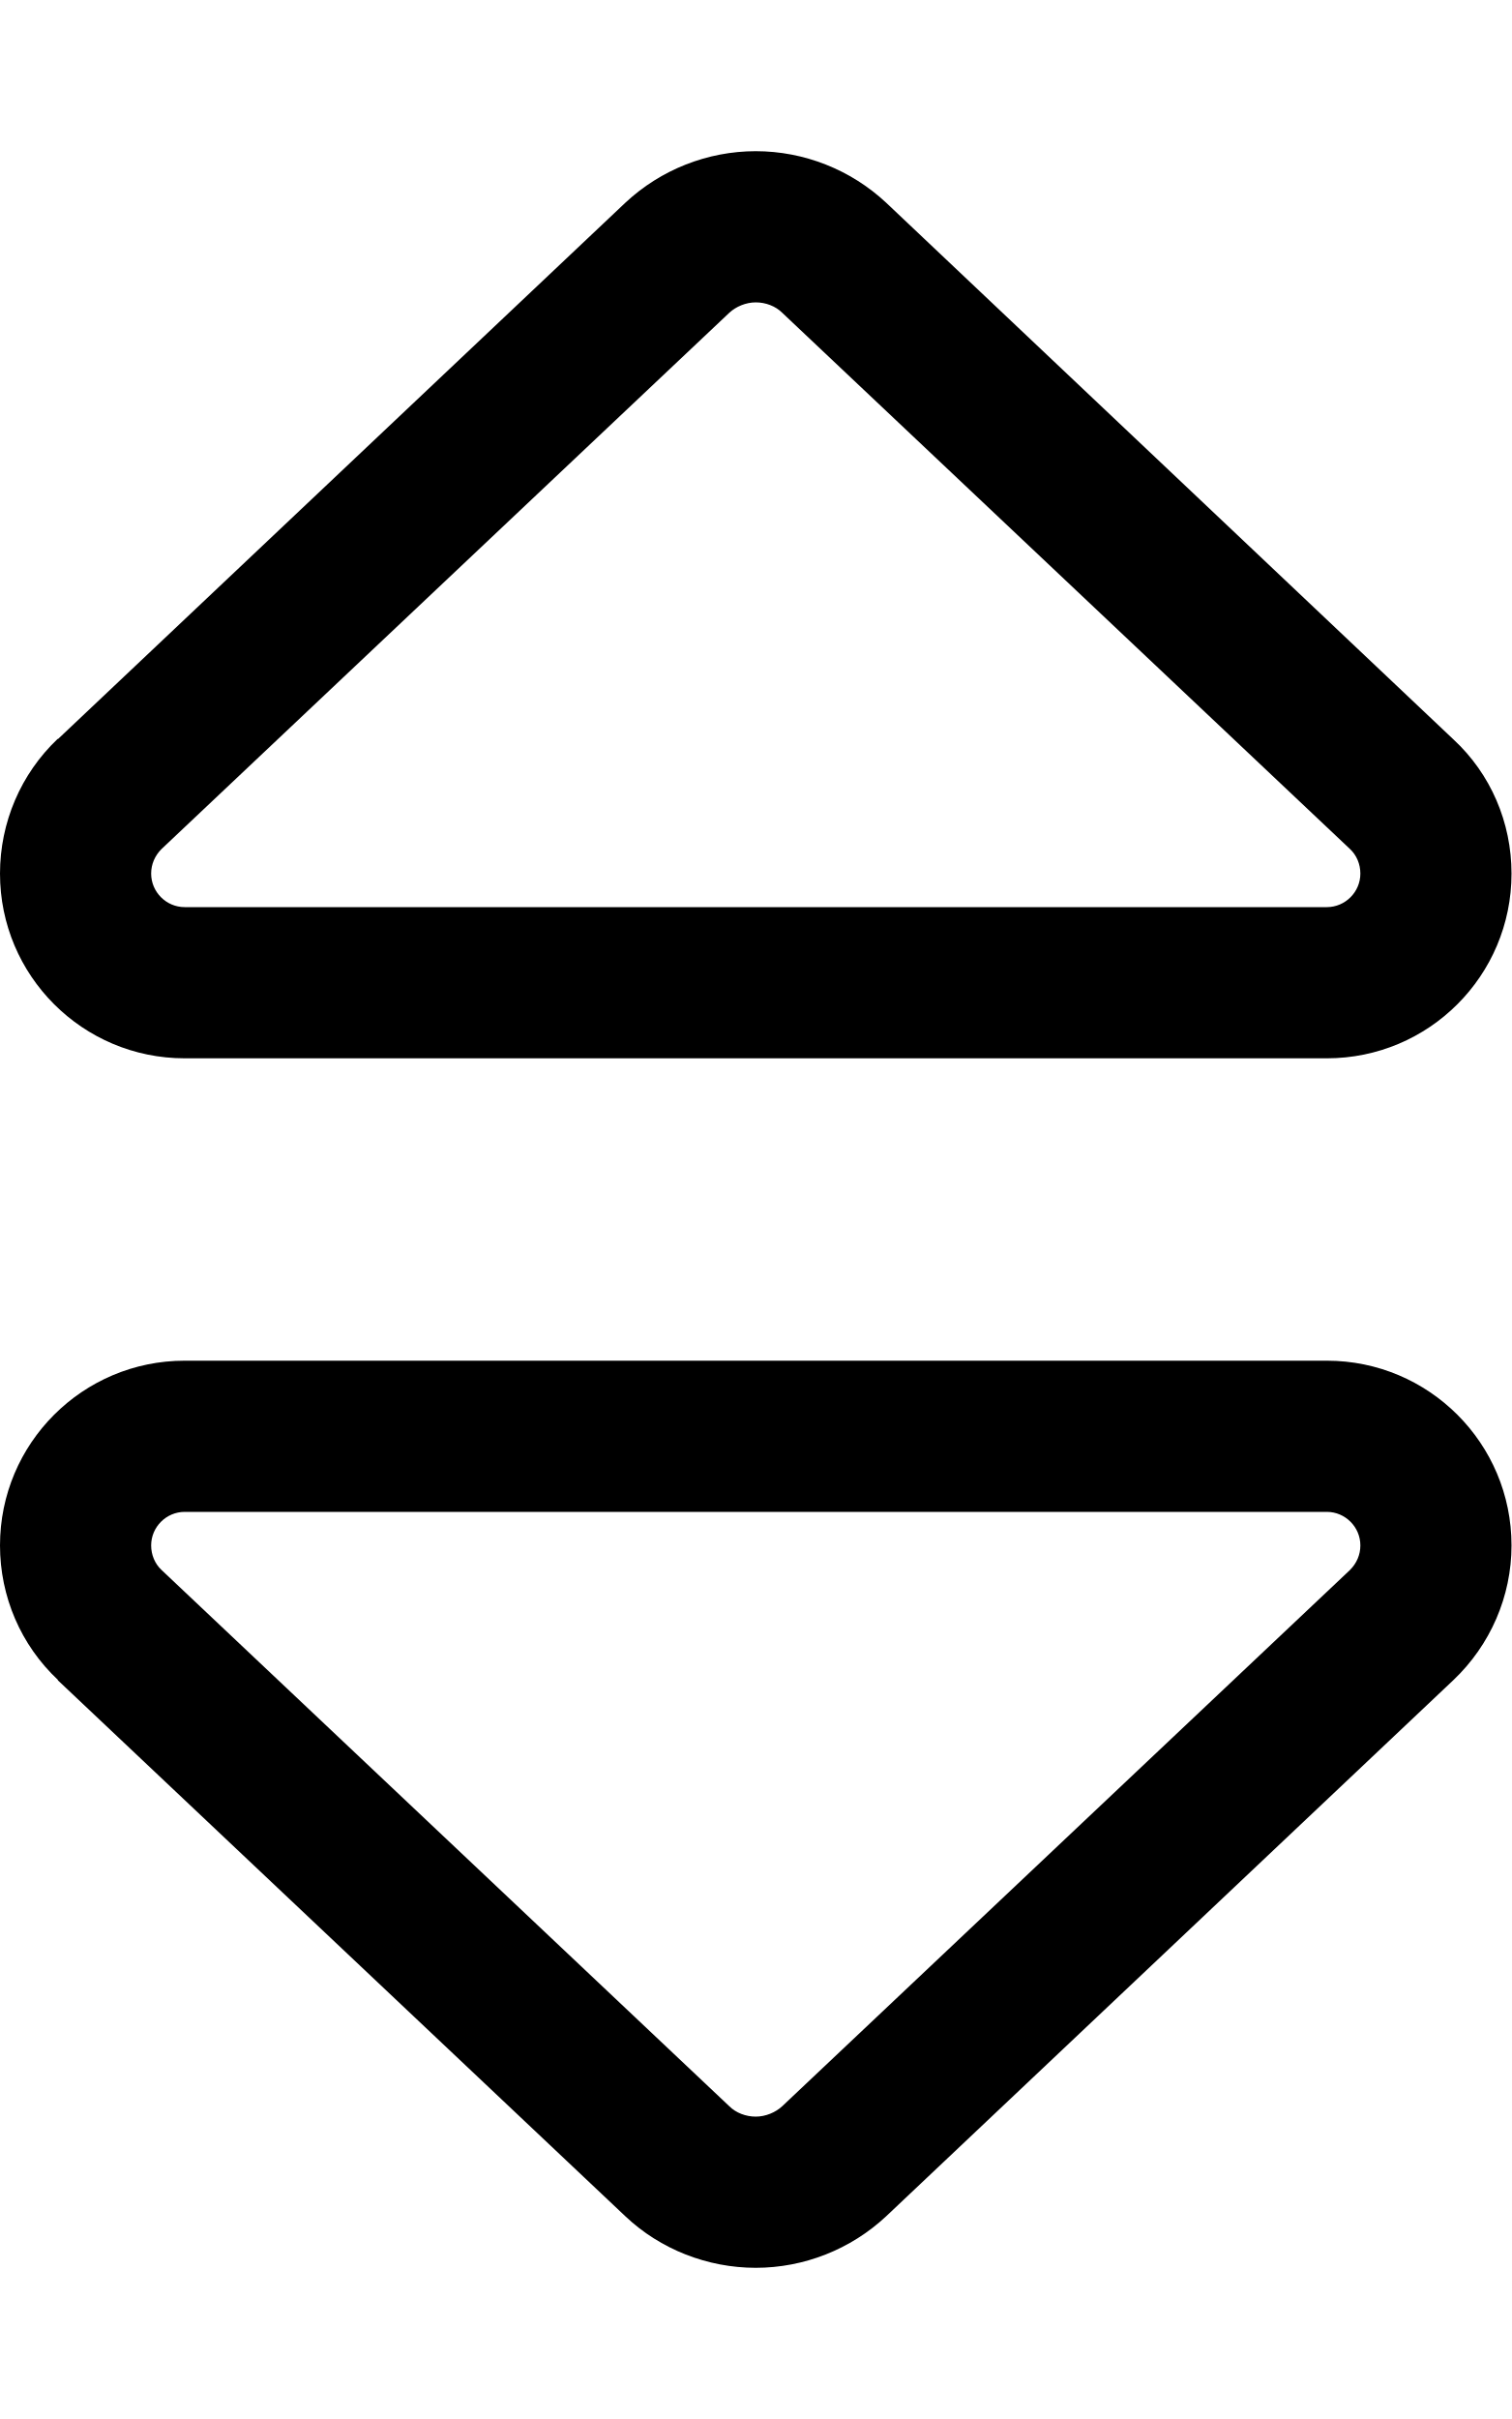
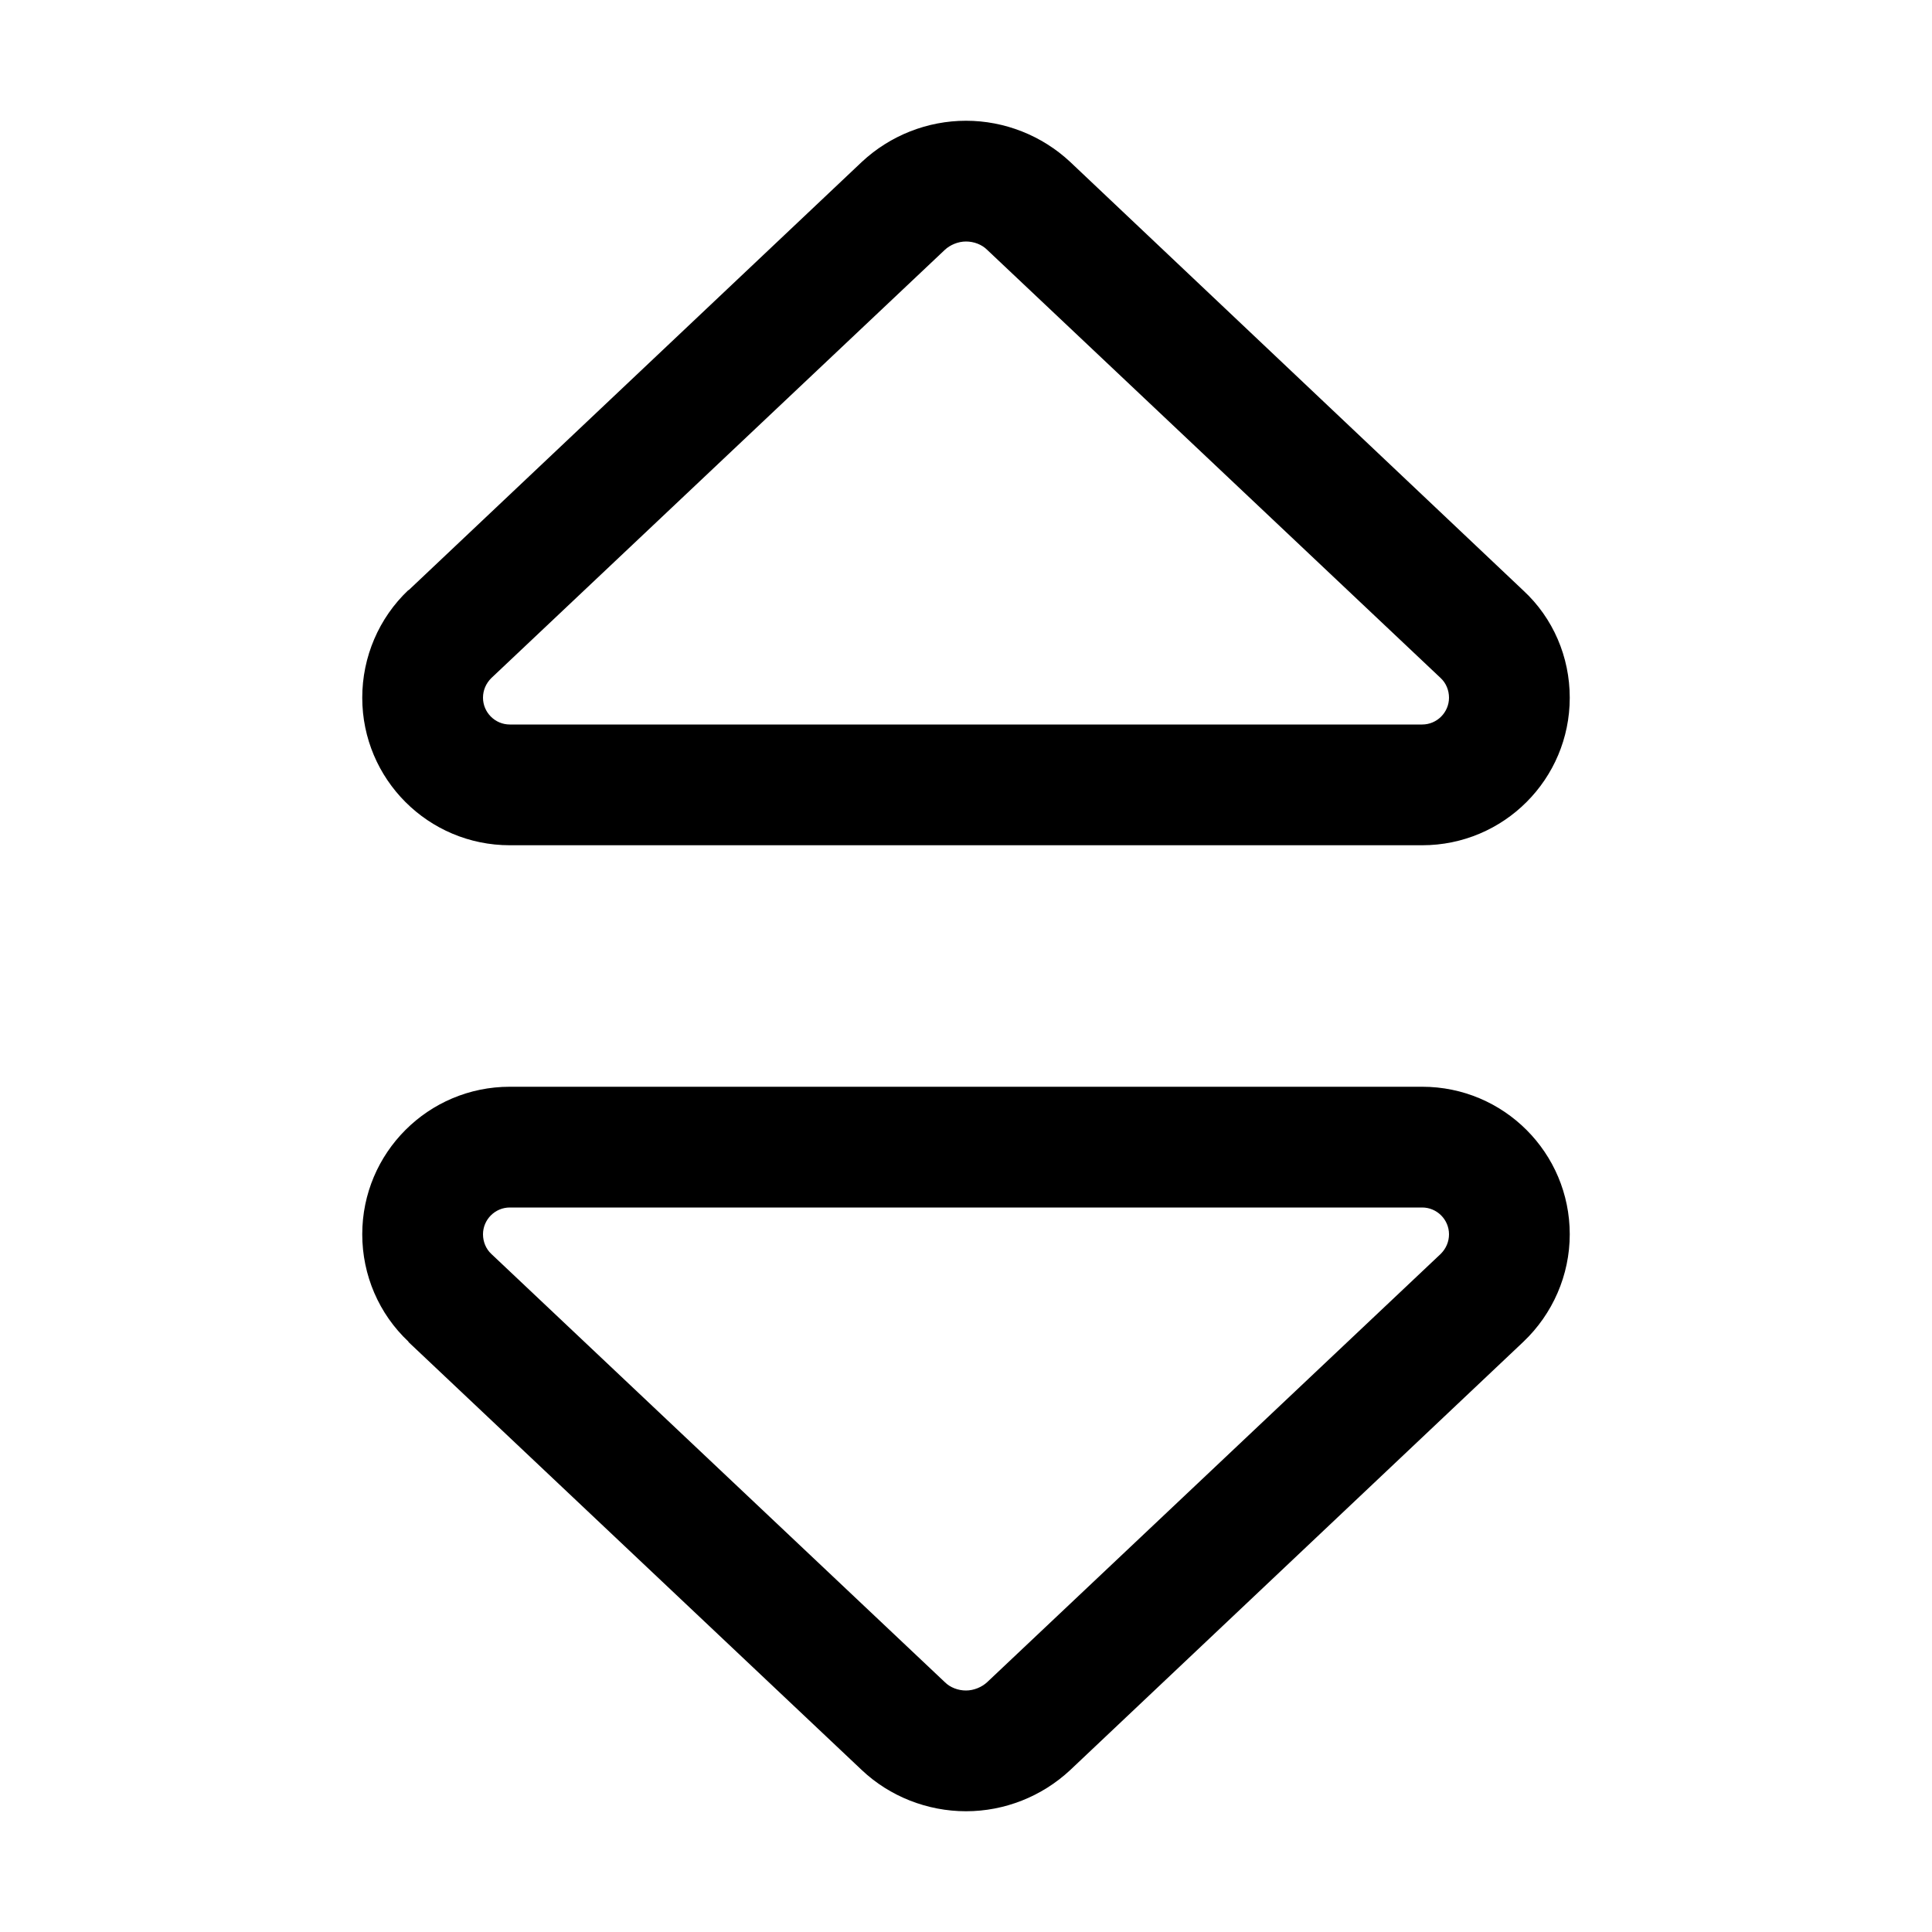
- <svg xmlns="http://www.w3.org/2000/svg" viewBox="0 0 320 512" class="w-full h-auto">
+ <svg xmlns="http://www.w3.org/2000/svg" viewBox="-96 0 512 512" class="w-full h-auto">
  <path class="fill-inherit" d="M34.2 179.7L154.4 66.2c1.4-1.3 3.5-2.2 5.6-2.2s4.2 .8 5.6 2.2L285.8 179.7c1.4 1.3 2.2 3.2 2.2 5.2c0 3.9-3.2 7.1-7.1 7.1H39.1c-3.9 0-7.1-3.2-7.1-7.1c0-2 .8-3.8 2.2-5.2zm-22-23.3C4.4 163.8 0 174.1 0 184.9C0 206.5 17.5 224 39.1 224H280.9c21.6 0 39.1-17.5 39.1-39.1c0-10.8-4.4-21.1-12.3-28.4L187.6 42.9C180.1 35.9 170.2 32 160 32s-20.1 3.9-27.6 10.9L12.3 156.4zm22 175.9c-1.4-1.3-2.2-3.2-2.2-5.2c0-3.9 3.2-7.1 7.1-7.1H280.9c3.9 0 7.1 3.2 7.1 7.1c0 2-.8 3.8-2.2 5.2L165.6 445.8c-1.4 1.3-3.5 2.2-5.6 2.2s-4.2-.8-5.6-2.2L34.2 332.3zm-22 23.3L132.4 469.1c7.4 7 17.4 10.9 27.6 10.9s20.1-3.9 27.6-10.9L307.7 355.6c7.8-7.4 12.3-17.7 12.3-28.5c0-21.6-17.5-39.1-39.1-39.1H39.1C17.5 288 0 305.5 0 327.1c0 10.8 4.4 21.1 12.3 28.5z" />
</svg>
